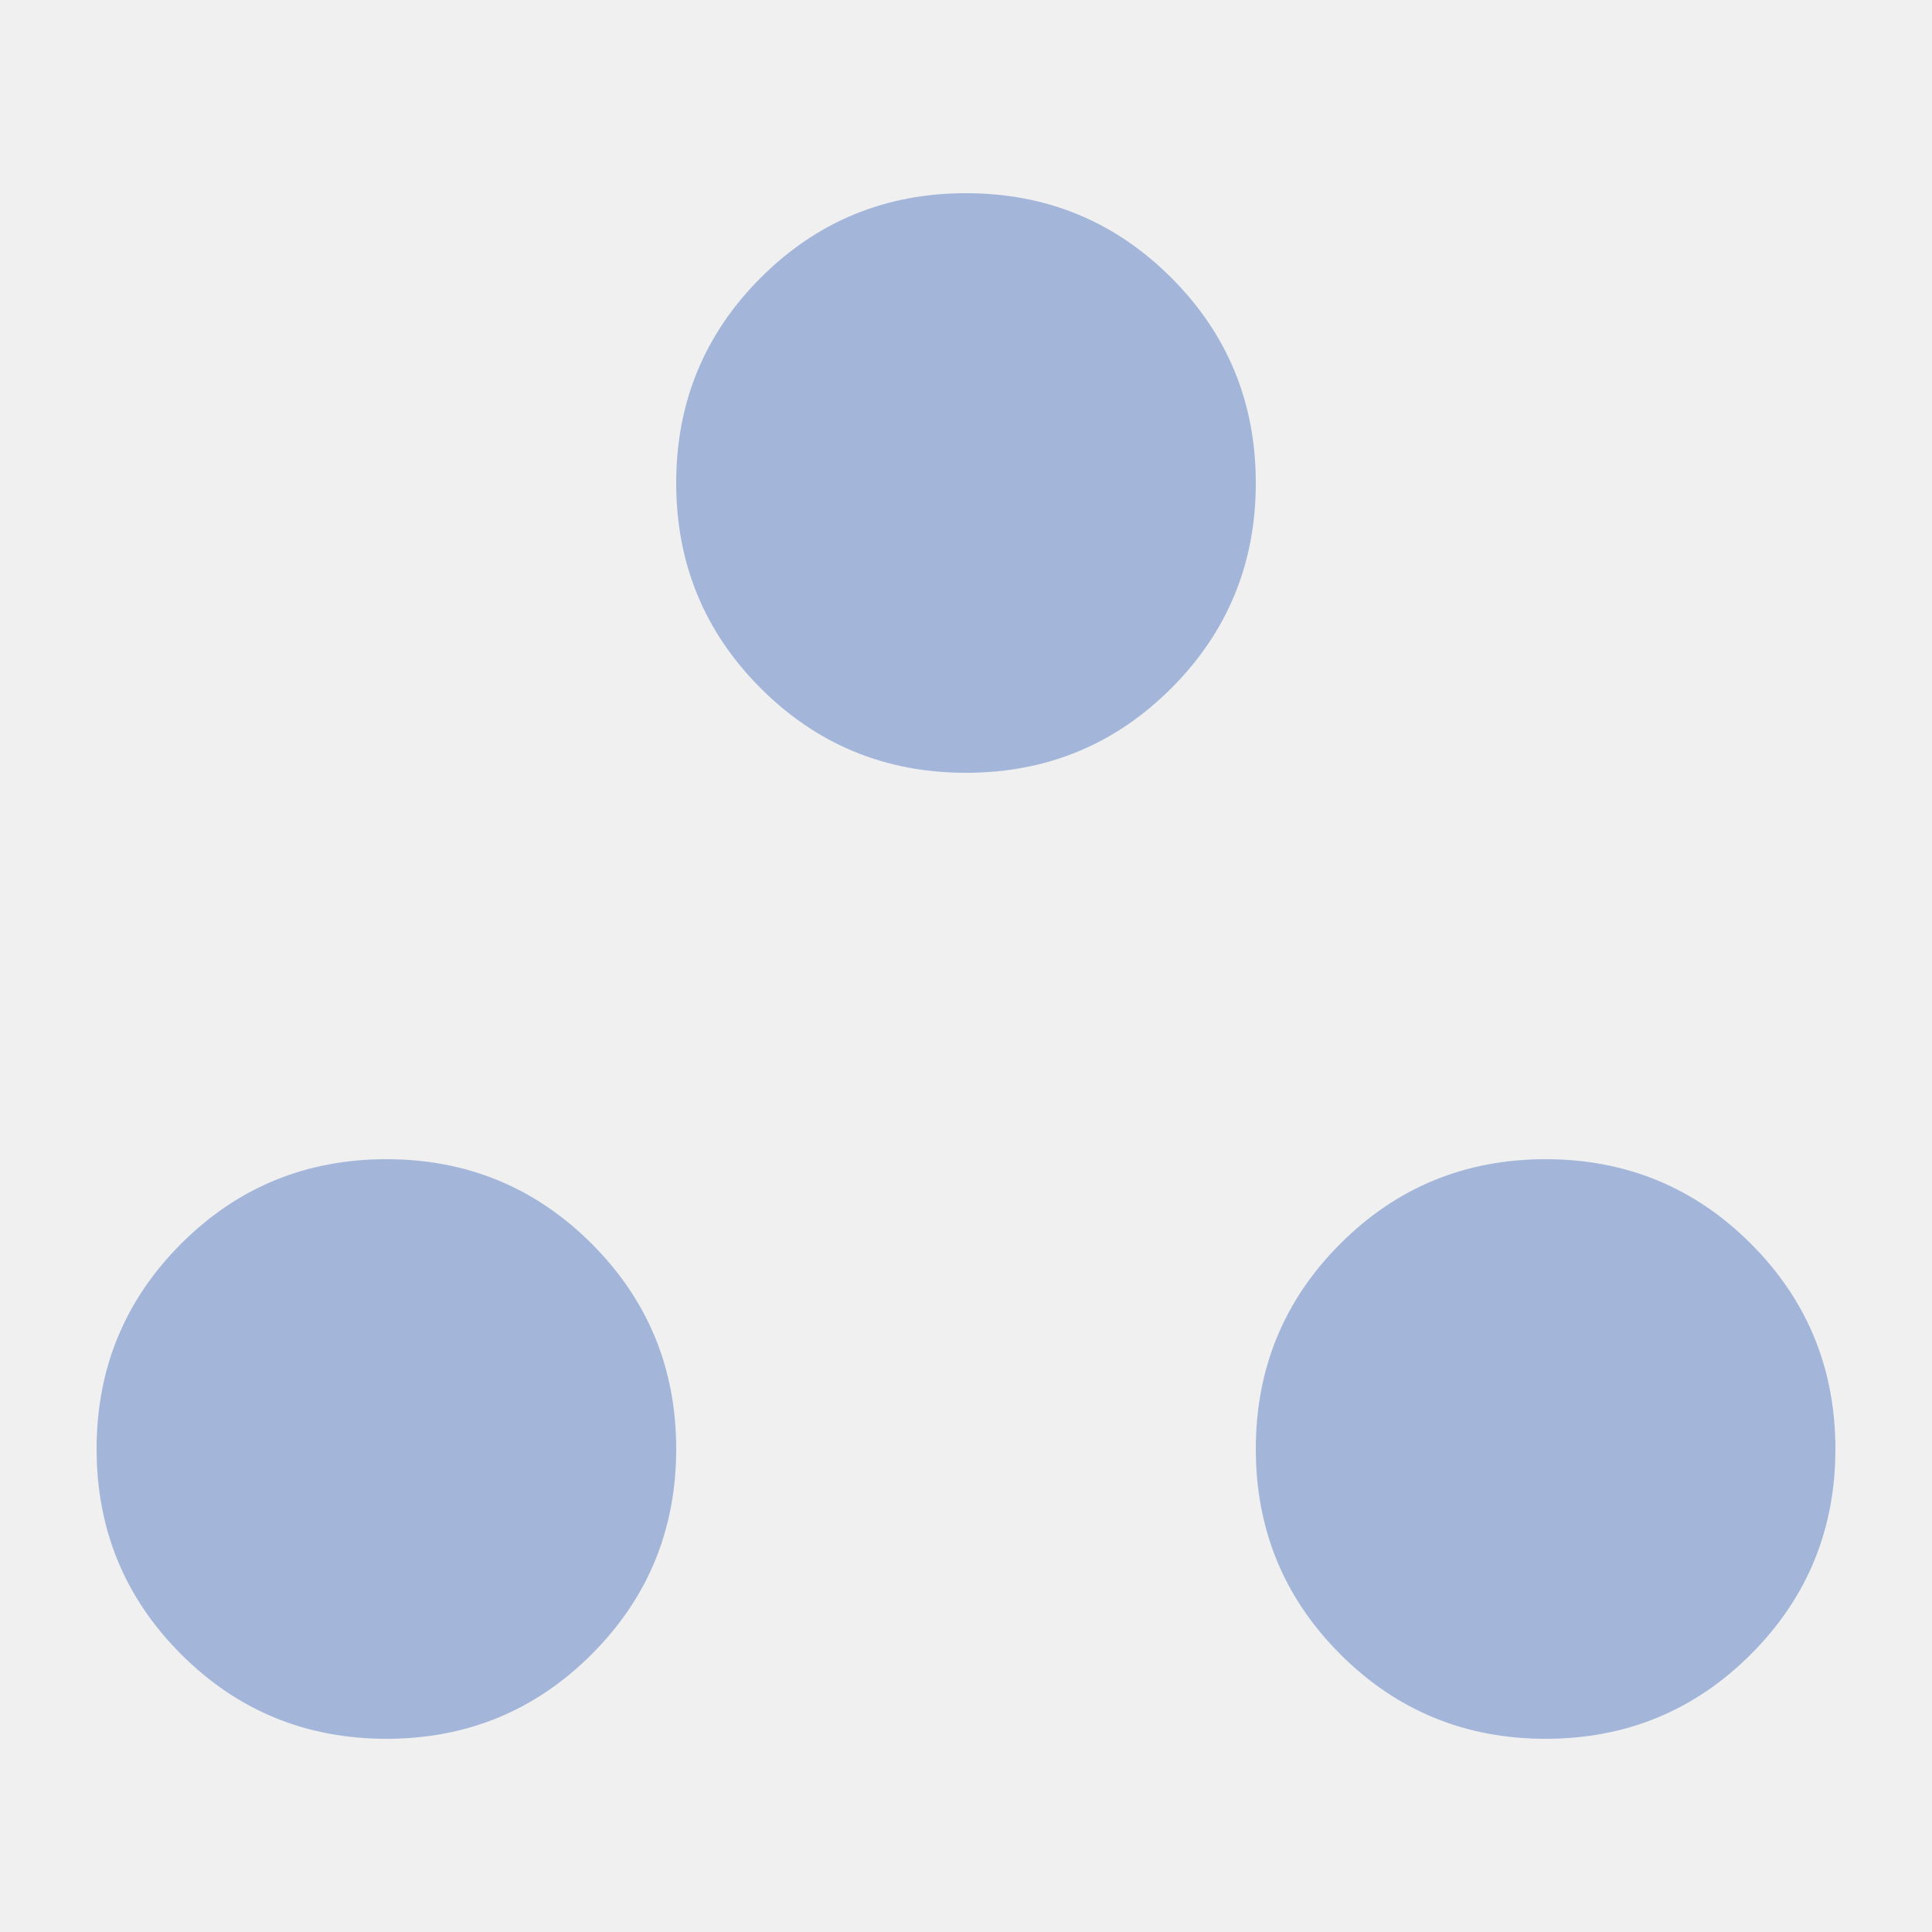
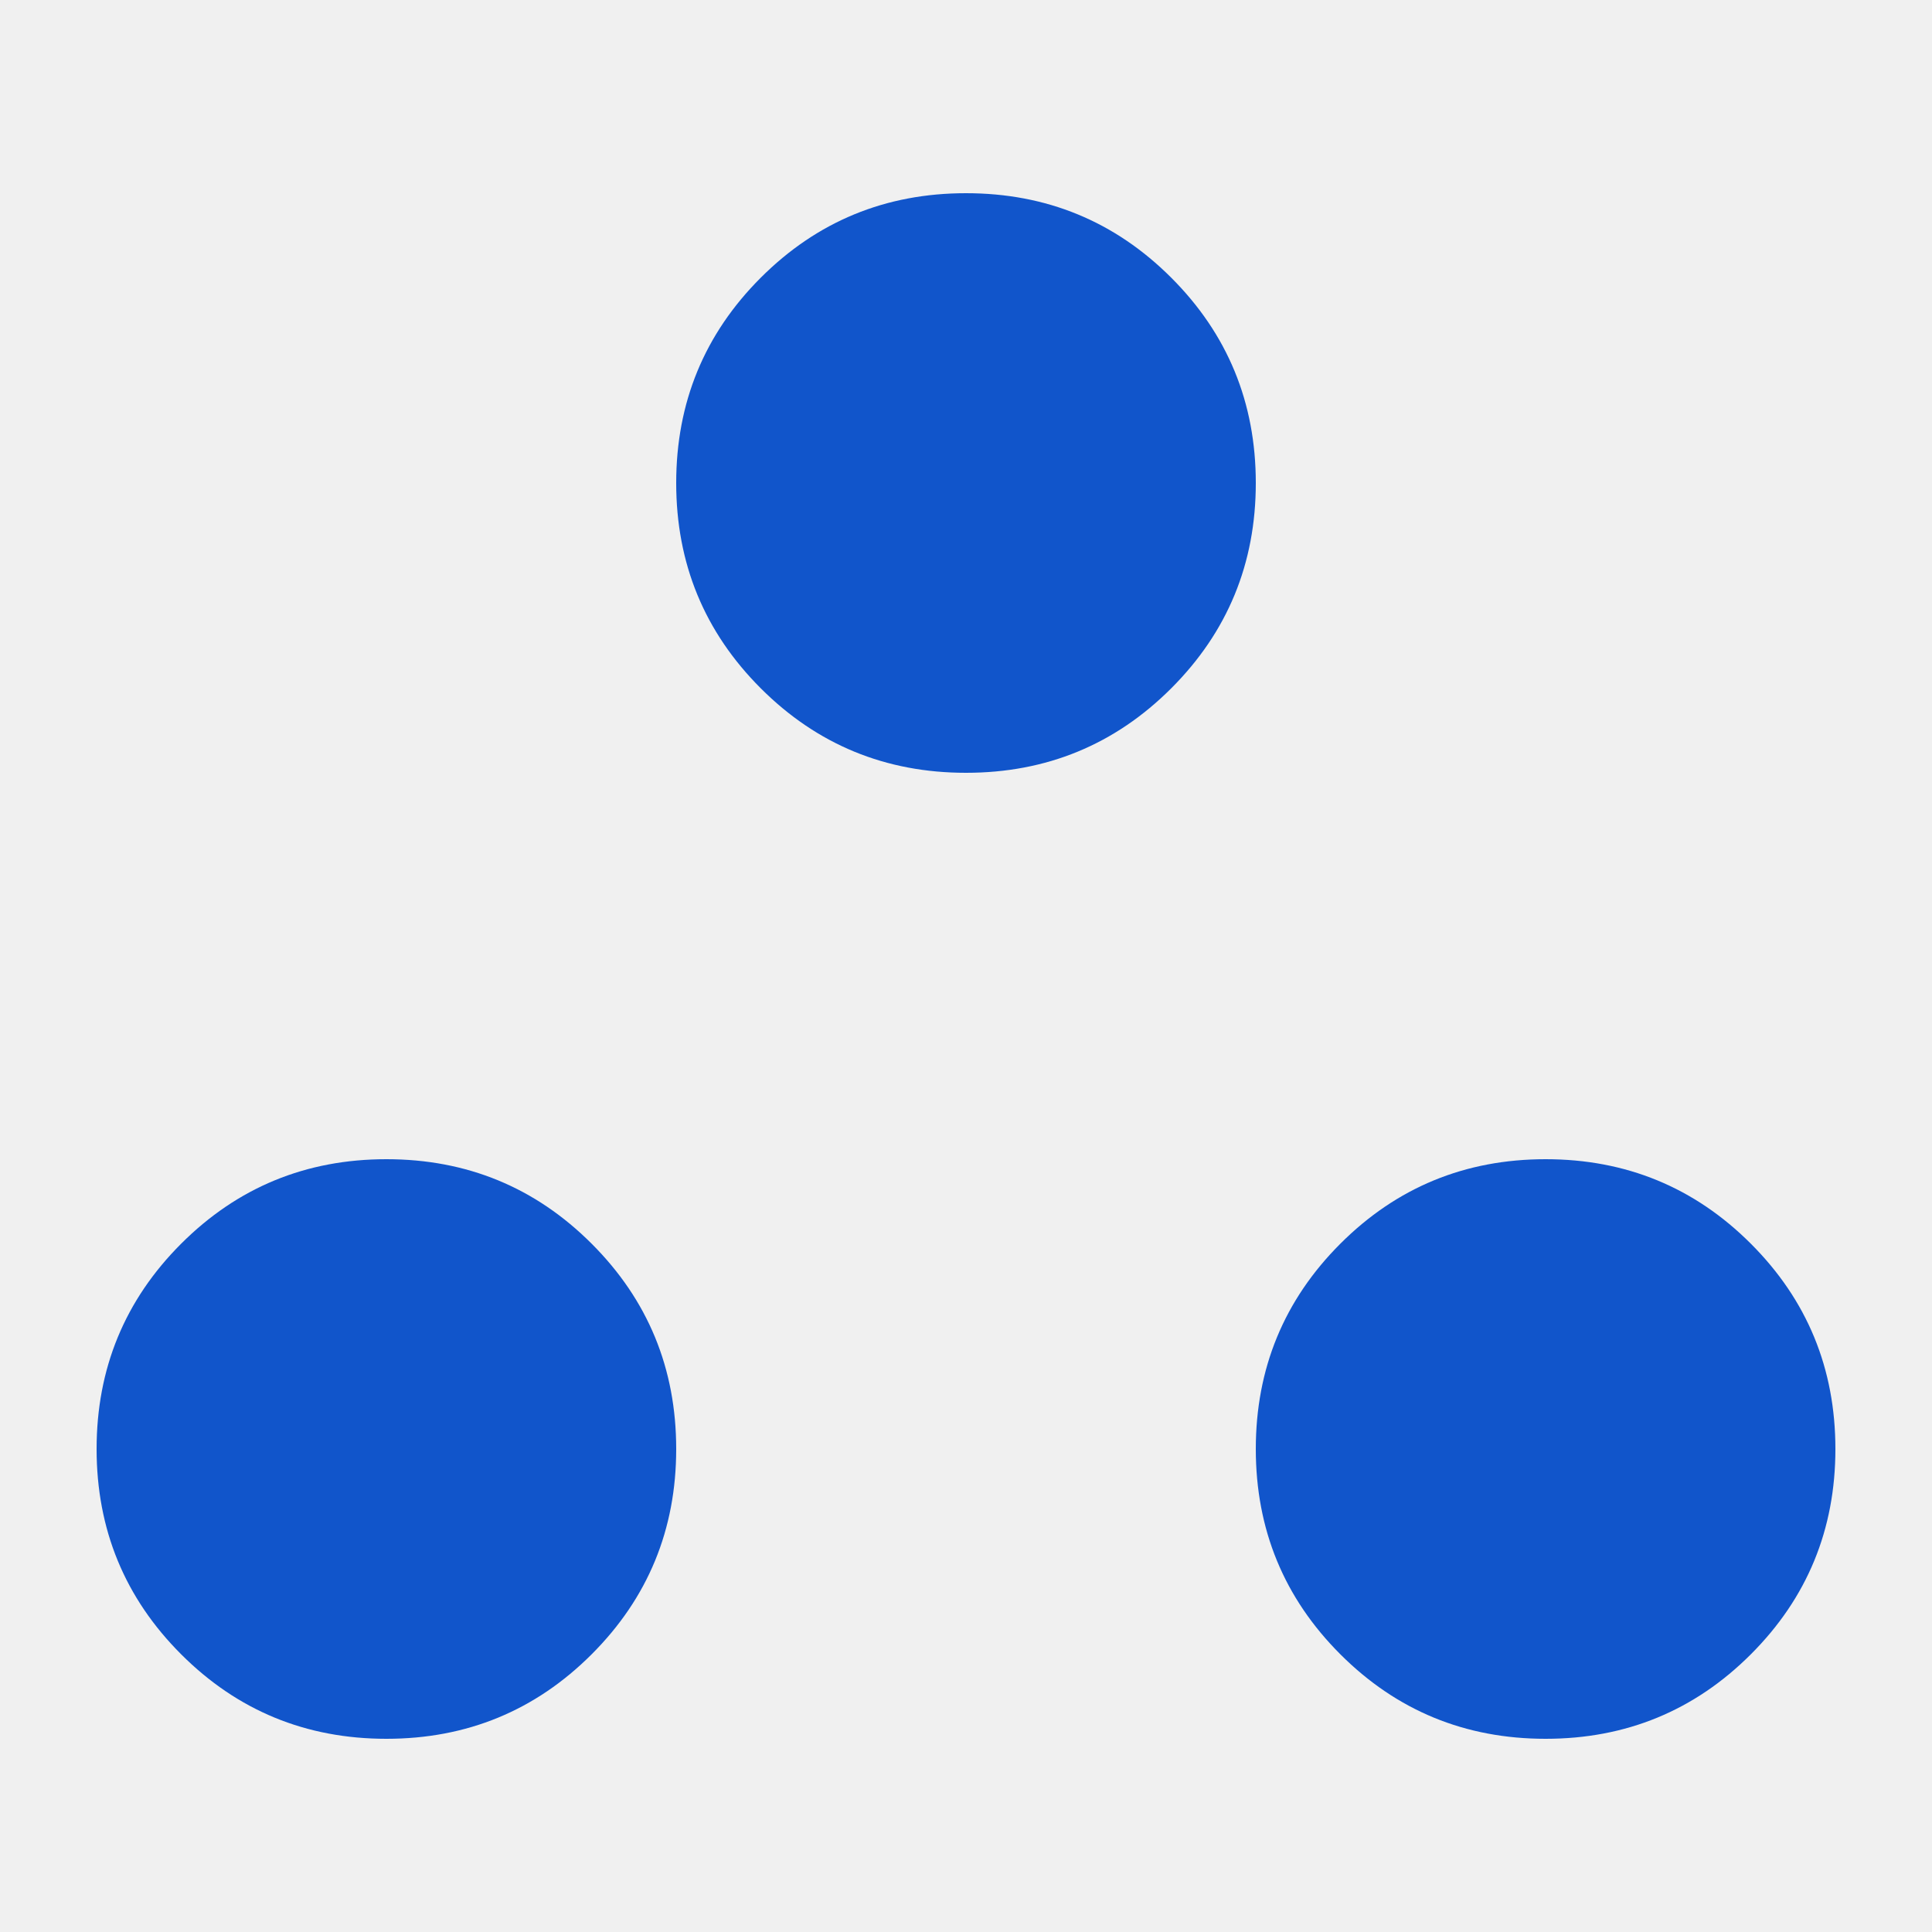
<svg xmlns="http://www.w3.org/2000/svg" width="20" height="20" viewBox="0 0 20 20" fill="none">
  <mask id="mask0_1557_21631" style="mask-type:alpha" maskUnits="userSpaceOnUse" x="0" y="0" width="20" height="20">
-     <rect width="20" height="20" fill="#D9D9D9" />
+     <rect width="20" height="20" fill="#ffffff" />
  </mask>
  <g mask="url(#mask0_1557_21631)">
-     <path d="M4 18C3.167 18 2.458 17.708 1.875 17.125C1.292 16.542 1 15.833 1 15C1 14.167 1.292 13.458 1.875 12.875C2.458 12.292 3.167 12 4 12C4.833 12 5.542 12.292 6.125 12.875C6.708 13.458 7 14.167 7 15C7 15.833 6.708 16.542 6.125 17.125C5.542 17.708 4.833 18 4 18ZM16 18C15.167 18 14.458 17.708 13.875 17.125C13.292 16.542 13 15.833 13 15C13 14.167 13.292 13.458 13.875 12.875C14.458 12.292 15.167 12 16 12C16.833 12 17.542 12.292 18.125 12.875C18.708 13.458 19 14.167 19 15C19 15.833 18.708 16.542 18.125 17.125C17.542 17.708 16.833 18 16 18ZM10 8C9.167 8 8.458 7.708 7.875 7.125C7.292 6.542 7 5.833 7 5C7 4.167 7.292 3.458 7.875 2.875C8.458 2.292 9.167 2 10 2C10.833 2 11.542 2.292 12.125 2.875C12.708 3.458 13 4.167 13 5C13 5.833 12.708 6.542 12.125 7.125C11.542 7.708 10.833 8 10 8Z" fill="#A3B6D9" />
+     <path d="M4 18C3.167 18 2.458 17.708 1.875 17.125C1.292 16.542 1 15.833 1 15C1 14.167 1.292 13.458 1.875 12.875C2.458 12.292 3.167 12 4 12C4.833 12 5.542 12.292 6.125 12.875C6.708 13.458 7 14.167 7 15C7 15.833 6.708 16.542 6.125 17.125C5.542 17.708 4.833 18 4 18ZM16 18C15.167 18 14.458 17.708 13.875 17.125C13.292 16.542 13 15.833 13 15C13 14.167 13.292 13.458 13.875 12.875C14.458 12.292 15.167 12 16 12C16.833 12 17.542 12.292 18.125 12.875C18.708 13.458 19 14.167 19 15C19 15.833 18.708 16.542 18.125 17.125C17.542 17.708 16.833 18 16 18ZM10 8C9.167 8 8.458 7.708 7.875 7.125C7.292 6.542 7 5.833 7 5C7 4.167 7.292 3.458 7.875 2.875C8.458 2.292 9.167 2 10 2C10.833 2 11.542 2.292 12.125 2.875C12.708 3.458 13 4.167 13 5C13 5.833 12.708 6.542 12.125 7.125C11.542 7.708 10.833 8 10 8Z" fill="#1155cb" />
  </g>
</svg>
